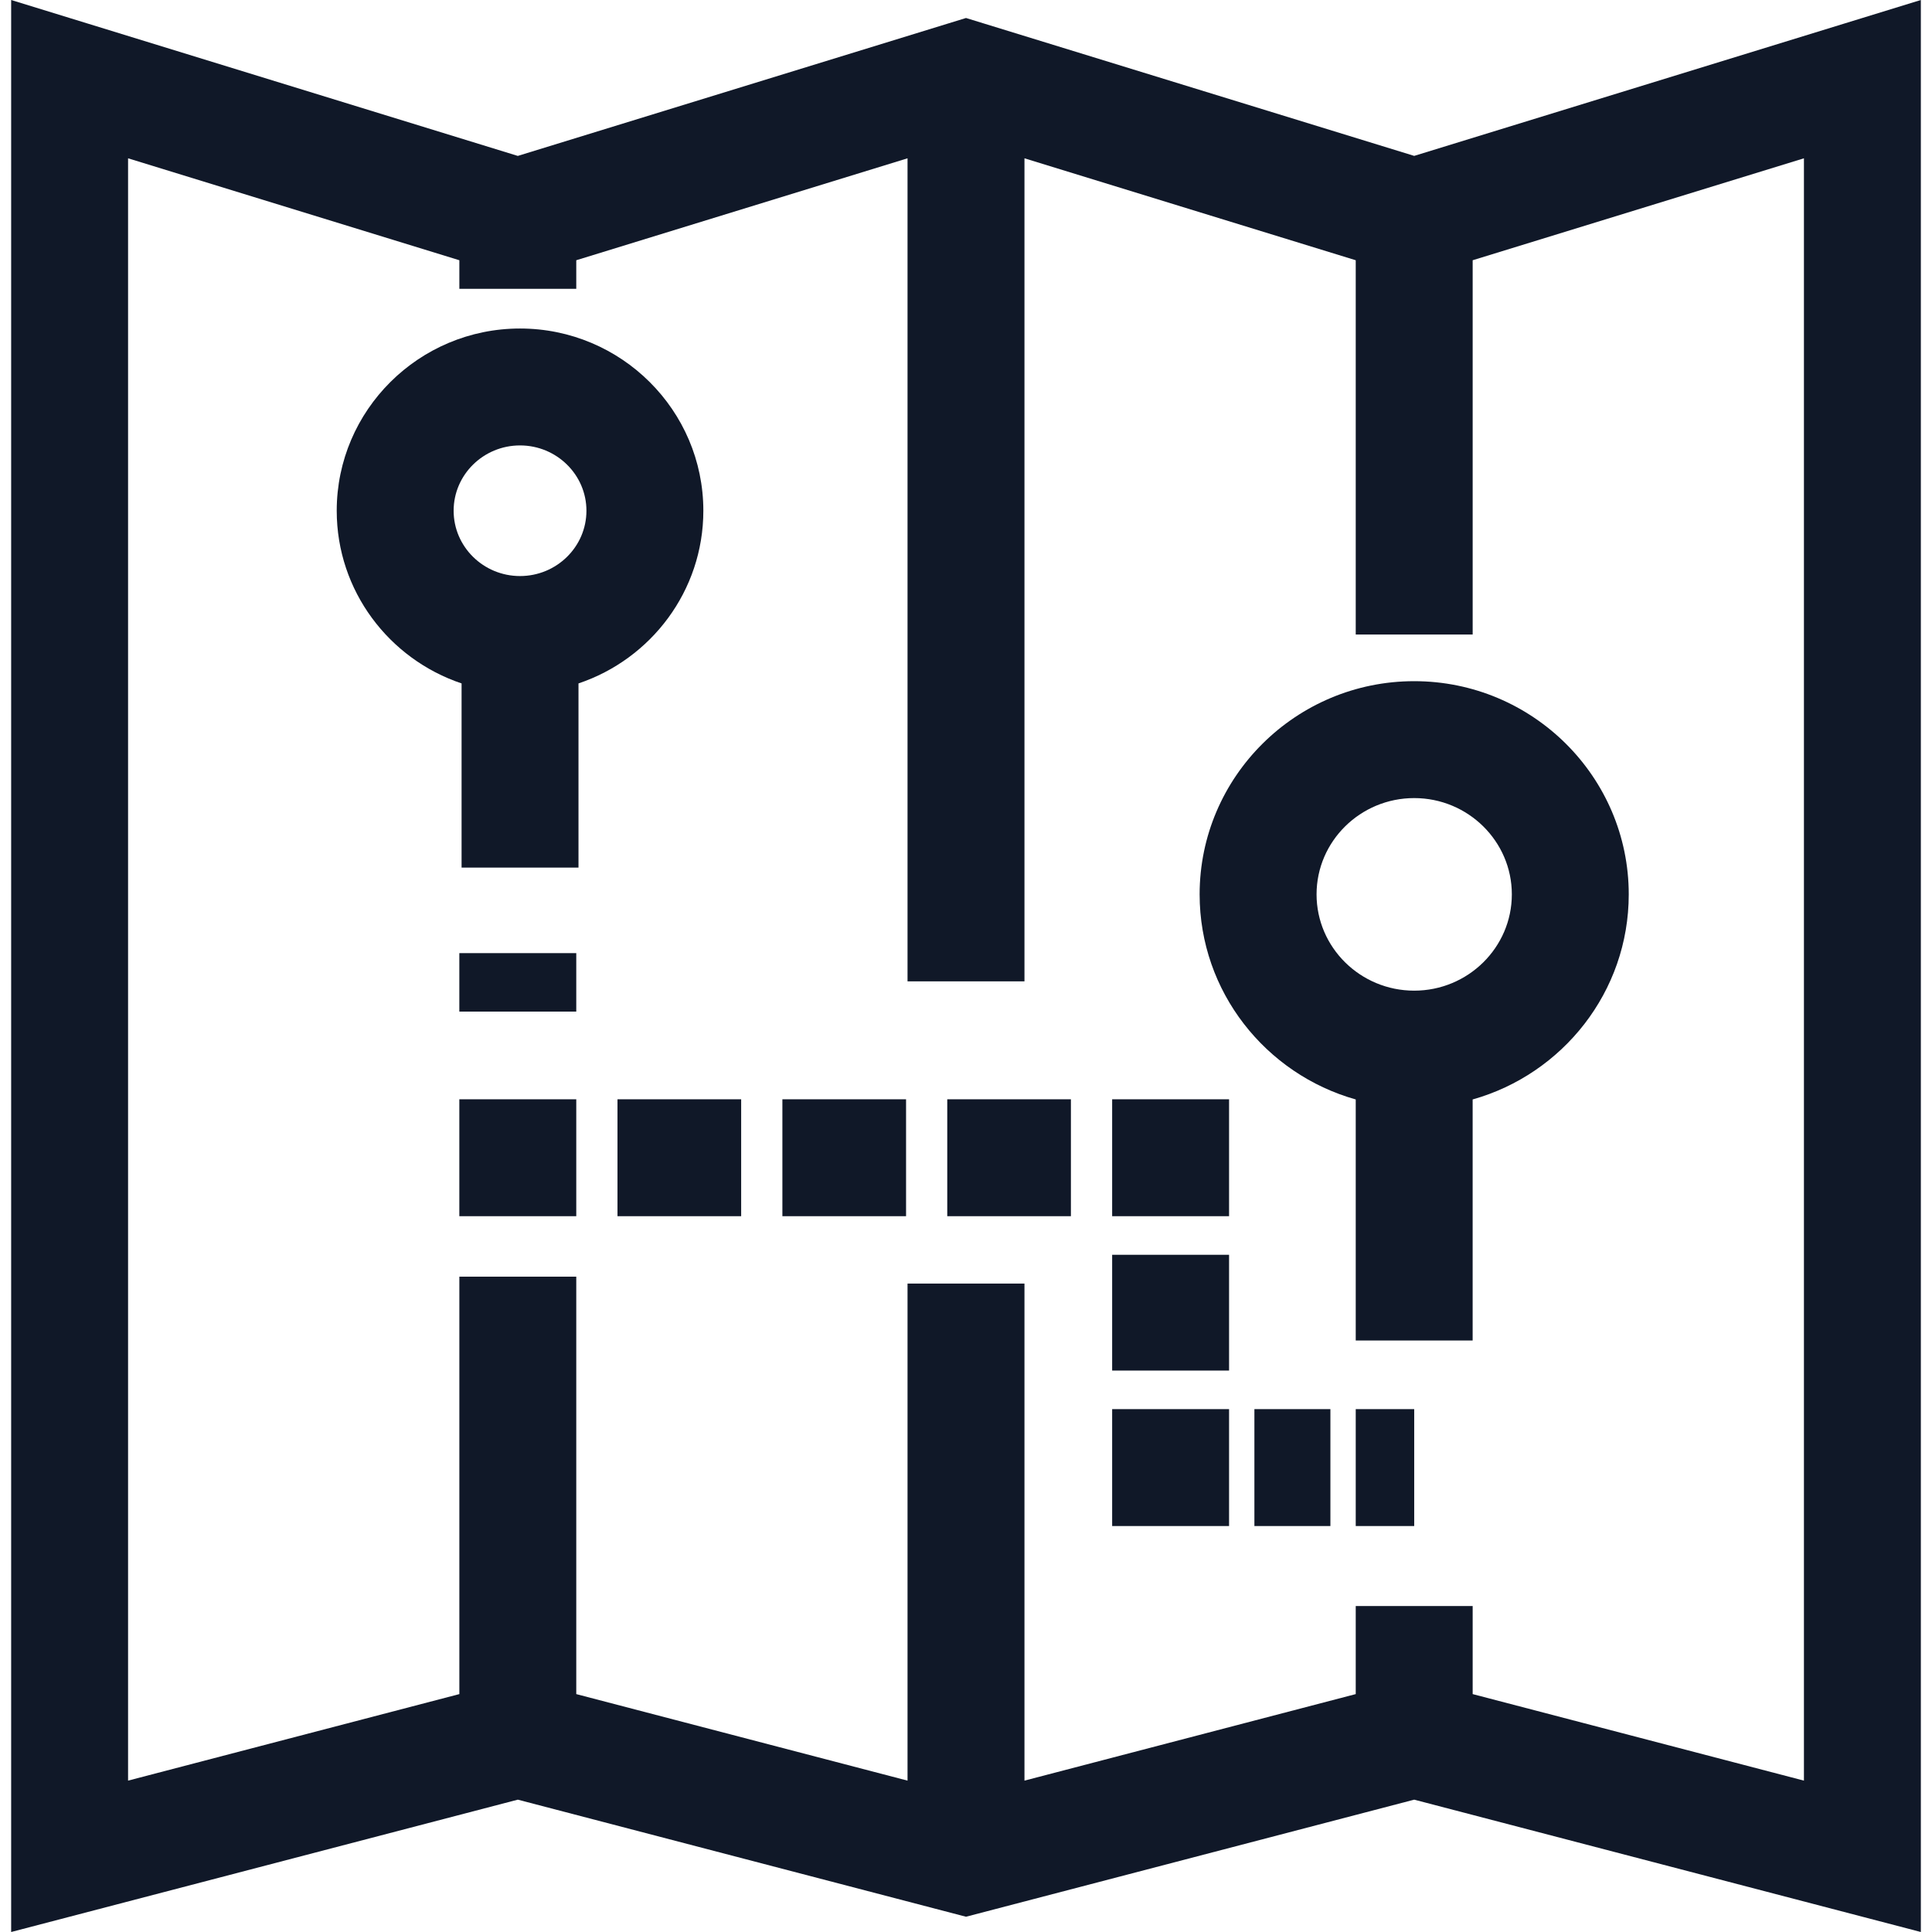
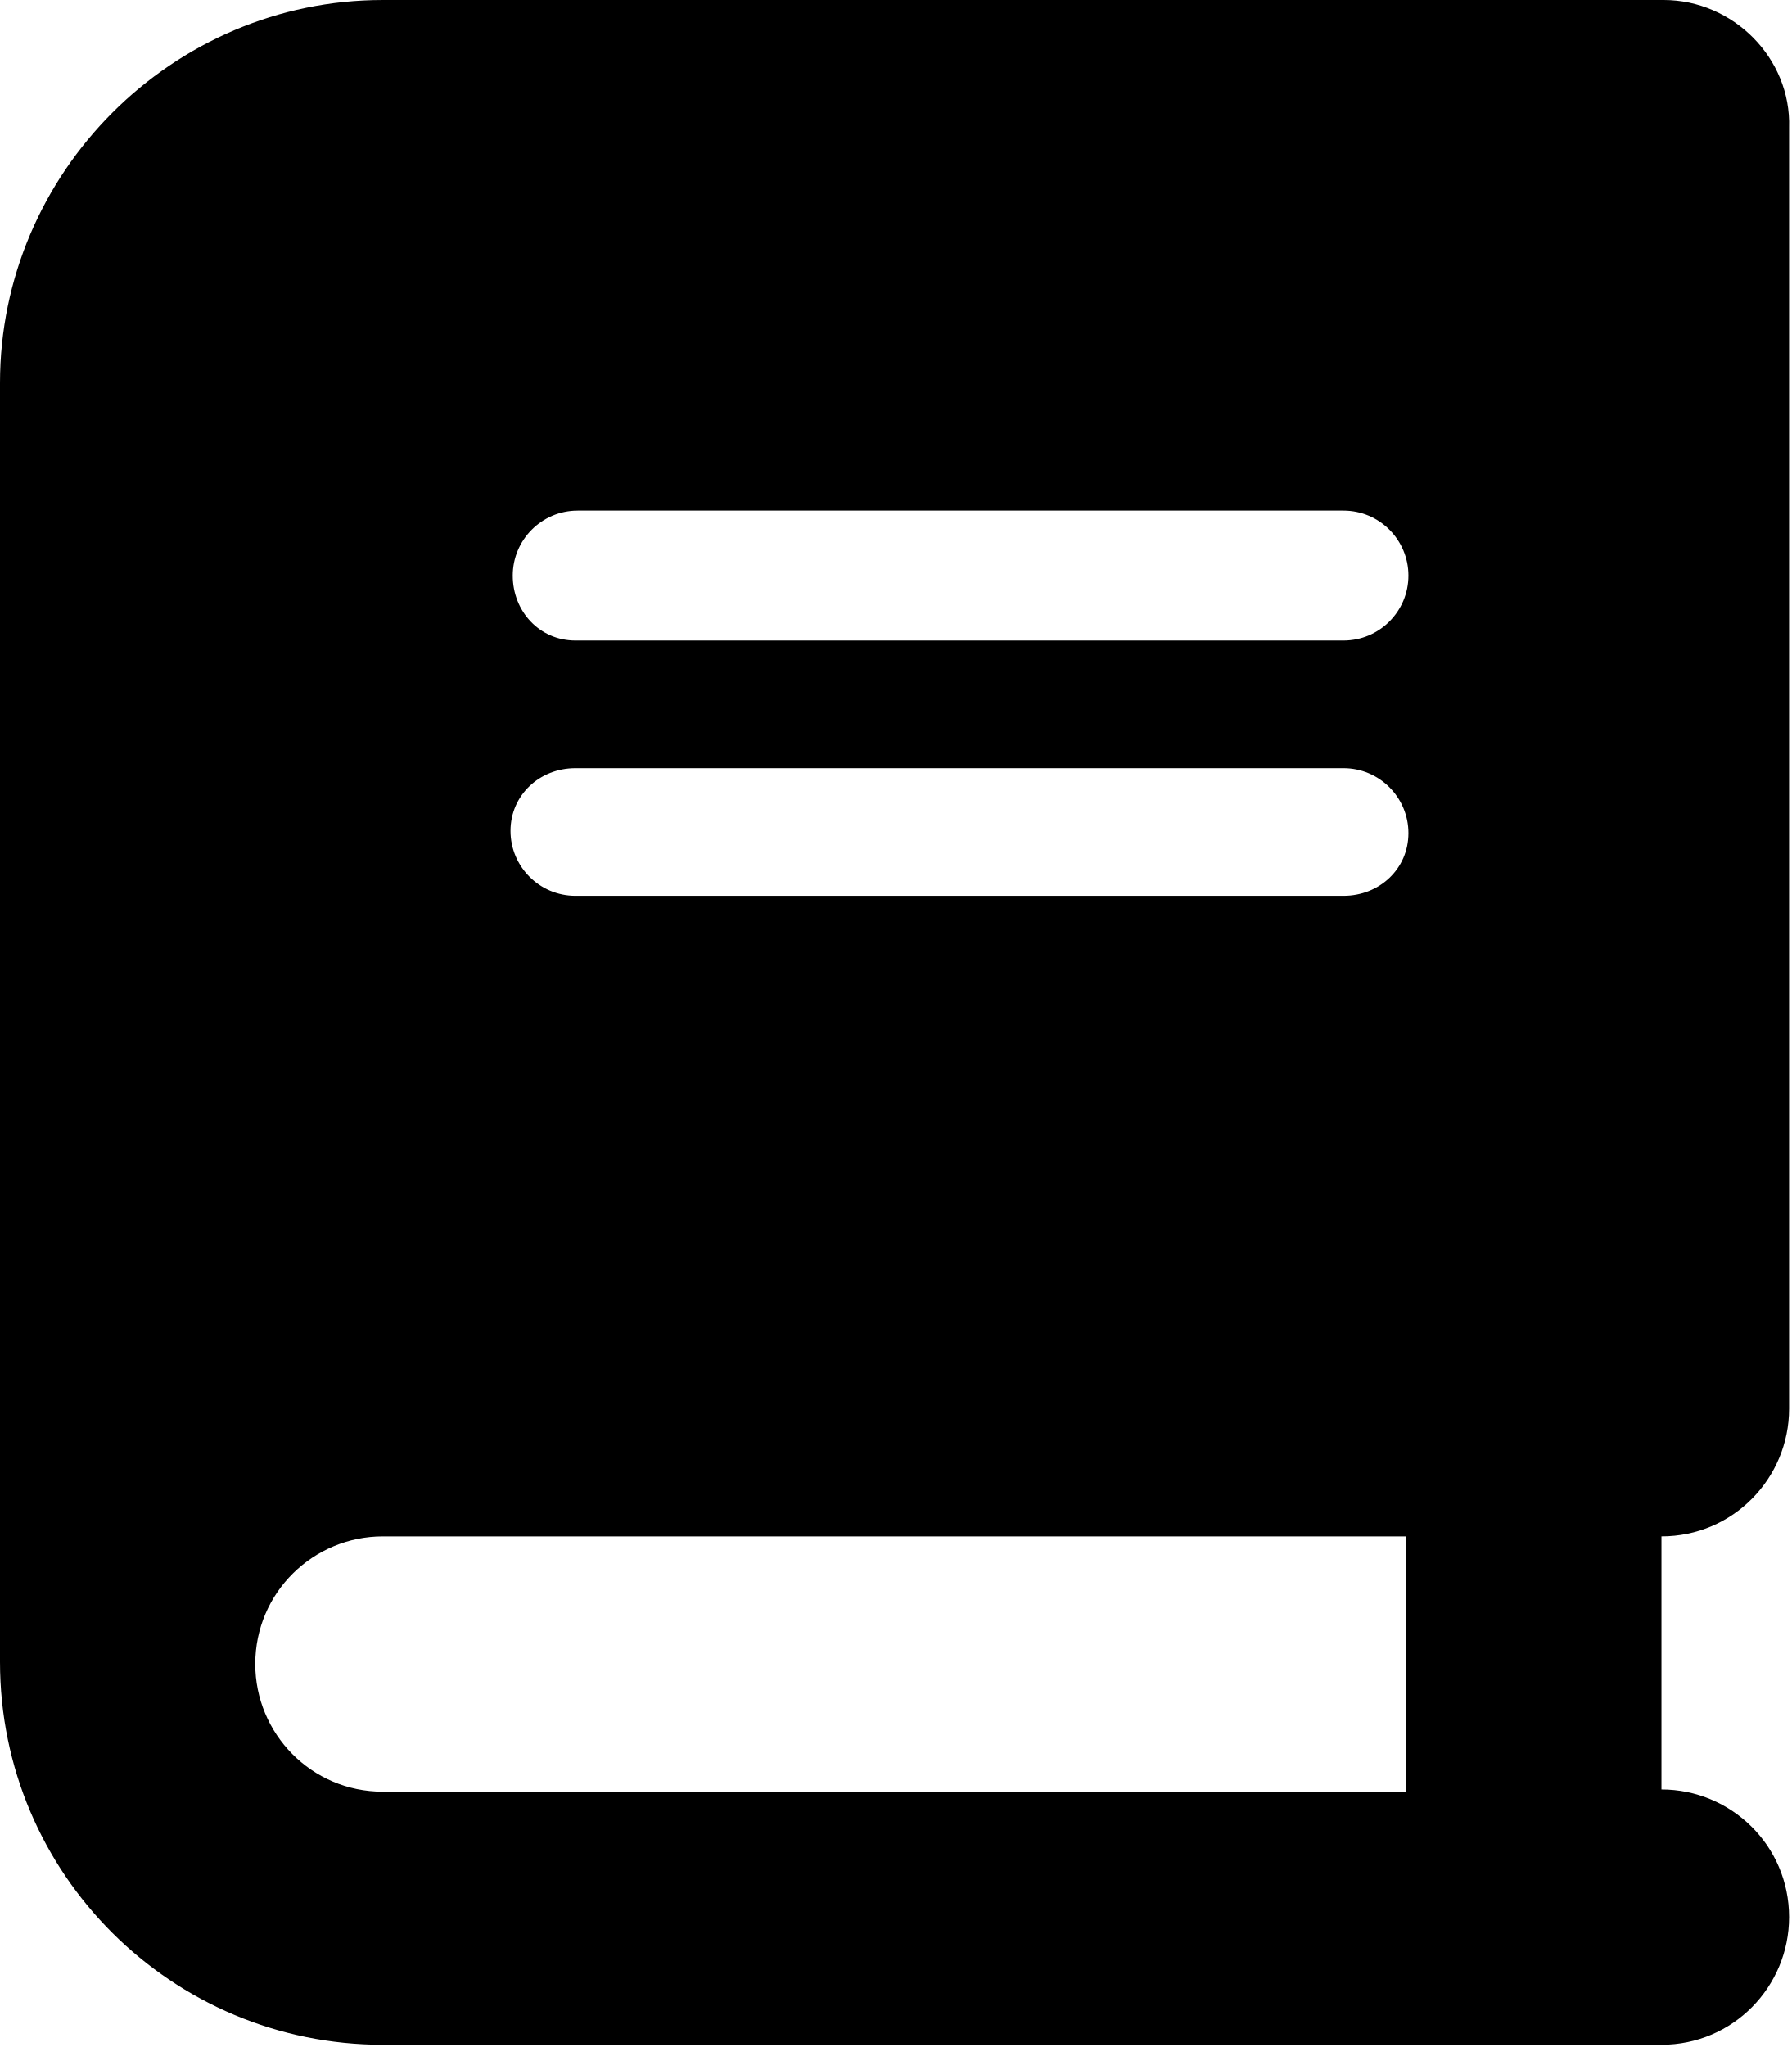
- <svg xmlns="http://www.w3.org/2000/svg" width="80" height="80" viewBox="0 0 80 80" fill="none">
-   <path d="M58.559 6.455C57.149 6.022 52.993 4.743 40.712 0.964L40 0.745L21.441 6.456C20.031 6.022 15.876 4.743 3.595 0.964L0.462 0V80L21.441 74.52L40 79.368L58.559 74.52L79.538 80V0L58.559 6.455ZM74.697 73.732L60.98 70.149V66.503H56.138V70.149L42.421 73.732V53.15H37.579V73.732L23.862 70.149V52.865H19.021V70.149L5.303 73.732V6.555C9.253 7.771 15.904 9.817 19.021 10.776V11.96H23.862V10.776L37.579 6.555V40.635H42.421V6.555C46.371 7.771 53.022 9.817 56.138 10.776V26.274H60.98V10.776L74.697 6.555V73.732Z" fill="#101828" />
-   <path d="M21.533 13.603C17.348 13.603 13.943 16.988 13.943 21.148C13.943 24.468 16.111 27.291 19.113 28.299V35.926H23.954V28.299C26.956 27.292 29.124 24.468 29.124 21.148C29.124 16.988 25.719 13.603 21.533 13.603ZM21.533 23.853C20.017 23.853 18.784 22.64 18.784 21.148C18.784 19.657 20.017 18.444 21.533 18.444C23.049 18.444 24.283 19.657 24.283 21.148C24.283 22.64 23.049 23.853 21.533 23.853Z" fill="#101828" />
-   <path d="M58.559 28.206C53.66 28.206 49.674 32.166 49.674 37.034C49.674 41.068 52.412 44.476 56.138 45.526V55.508H60.979V45.526C64.705 44.476 67.443 41.068 67.443 37.034C67.443 32.166 63.458 28.206 58.559 28.206ZM58.559 41.021C56.329 41.021 54.516 39.232 54.516 37.034C54.516 34.836 56.329 33.047 58.559 33.047C60.788 33.047 62.602 34.836 62.602 37.034C62.602 39.232 60.788 41.021 58.559 41.021Z" fill="#101828" />
-   <path d="M23.862 39.467H19.02V41.888H23.862V39.467Z" fill="#101828" />
-   <path d="M23.862 45.519H19.02V50.36H23.862V45.519Z" fill="#101828" />
-   <path d="M44.344 45.519H39.224V50.36H44.344V45.519Z" fill="#101828" />
-   <path d="M37.518 45.519H32.397V50.36H37.518V45.519Z" fill="#101828" />
-   <path d="M30.69 45.519H25.569V50.36H30.69V45.519Z" fill="#101828" />
-   <path d="M50.893 45.519H46.052V50.36H50.893V45.519Z" fill="#101828" />
-   <path d="M50.893 51.958H46.052V56.752H50.893V51.958Z" fill="#101828" />
-   <path d="M50.893 58.349H46.052V63.19H50.893V58.349Z" fill="#101828" />
-   <path d="M55.089 58.349H51.942V63.19H55.089V58.349Z" fill="#101828" />
-   <path d="M58.559 58.349H56.138V63.19H58.559V58.349Z" fill="#101828" />
+ <svg xmlns="http://www.w3.org/2000/svg" version="1.0" id="Layer_1" x="0px" y="0px" viewBox="0 0 80 91.4" style="enable-background:new 0 0 80 91.4;" xml:space="preserve">
+   <path d="M17.1,0C7.7,0,0,7.7,0,17.1v57.1c0,9.5,7.7,17.1,17.1,17.1h51.4h5.7c3.2,0,5.7-2.6,5.7-5.7c0-3.2-2.6-5.7-5.7-5.7V68.6  c3.2,0,5.7-2.6,5.7-5.7V5.7C80,2.6,77.4,0,74.3,0h-5.7H17.1z M17.1,68.6h45.7V80H17.1c-3.2,0-5.7-2.6-5.7-5.7  C11.4,71.1,14,68.6,17.1,68.6z M22.9,25.7c0-1.6,1.3-2.9,2.9-2.9H60c1.6,0,2.9,1.3,2.9,2.9c0,1.6-1.3,2.9-2.9,2.9H25.7  C24.1,28.6,22.9,27.3,22.9,25.7z M25.7,34.3H60c1.6,0,2.9,1.3,2.9,2.9S61.6,40,60,40H25.7c-1.6,0-2.9-1.3-2.9-2.9  S24.1,34.3,25.7,34.3z" />
</svg>
